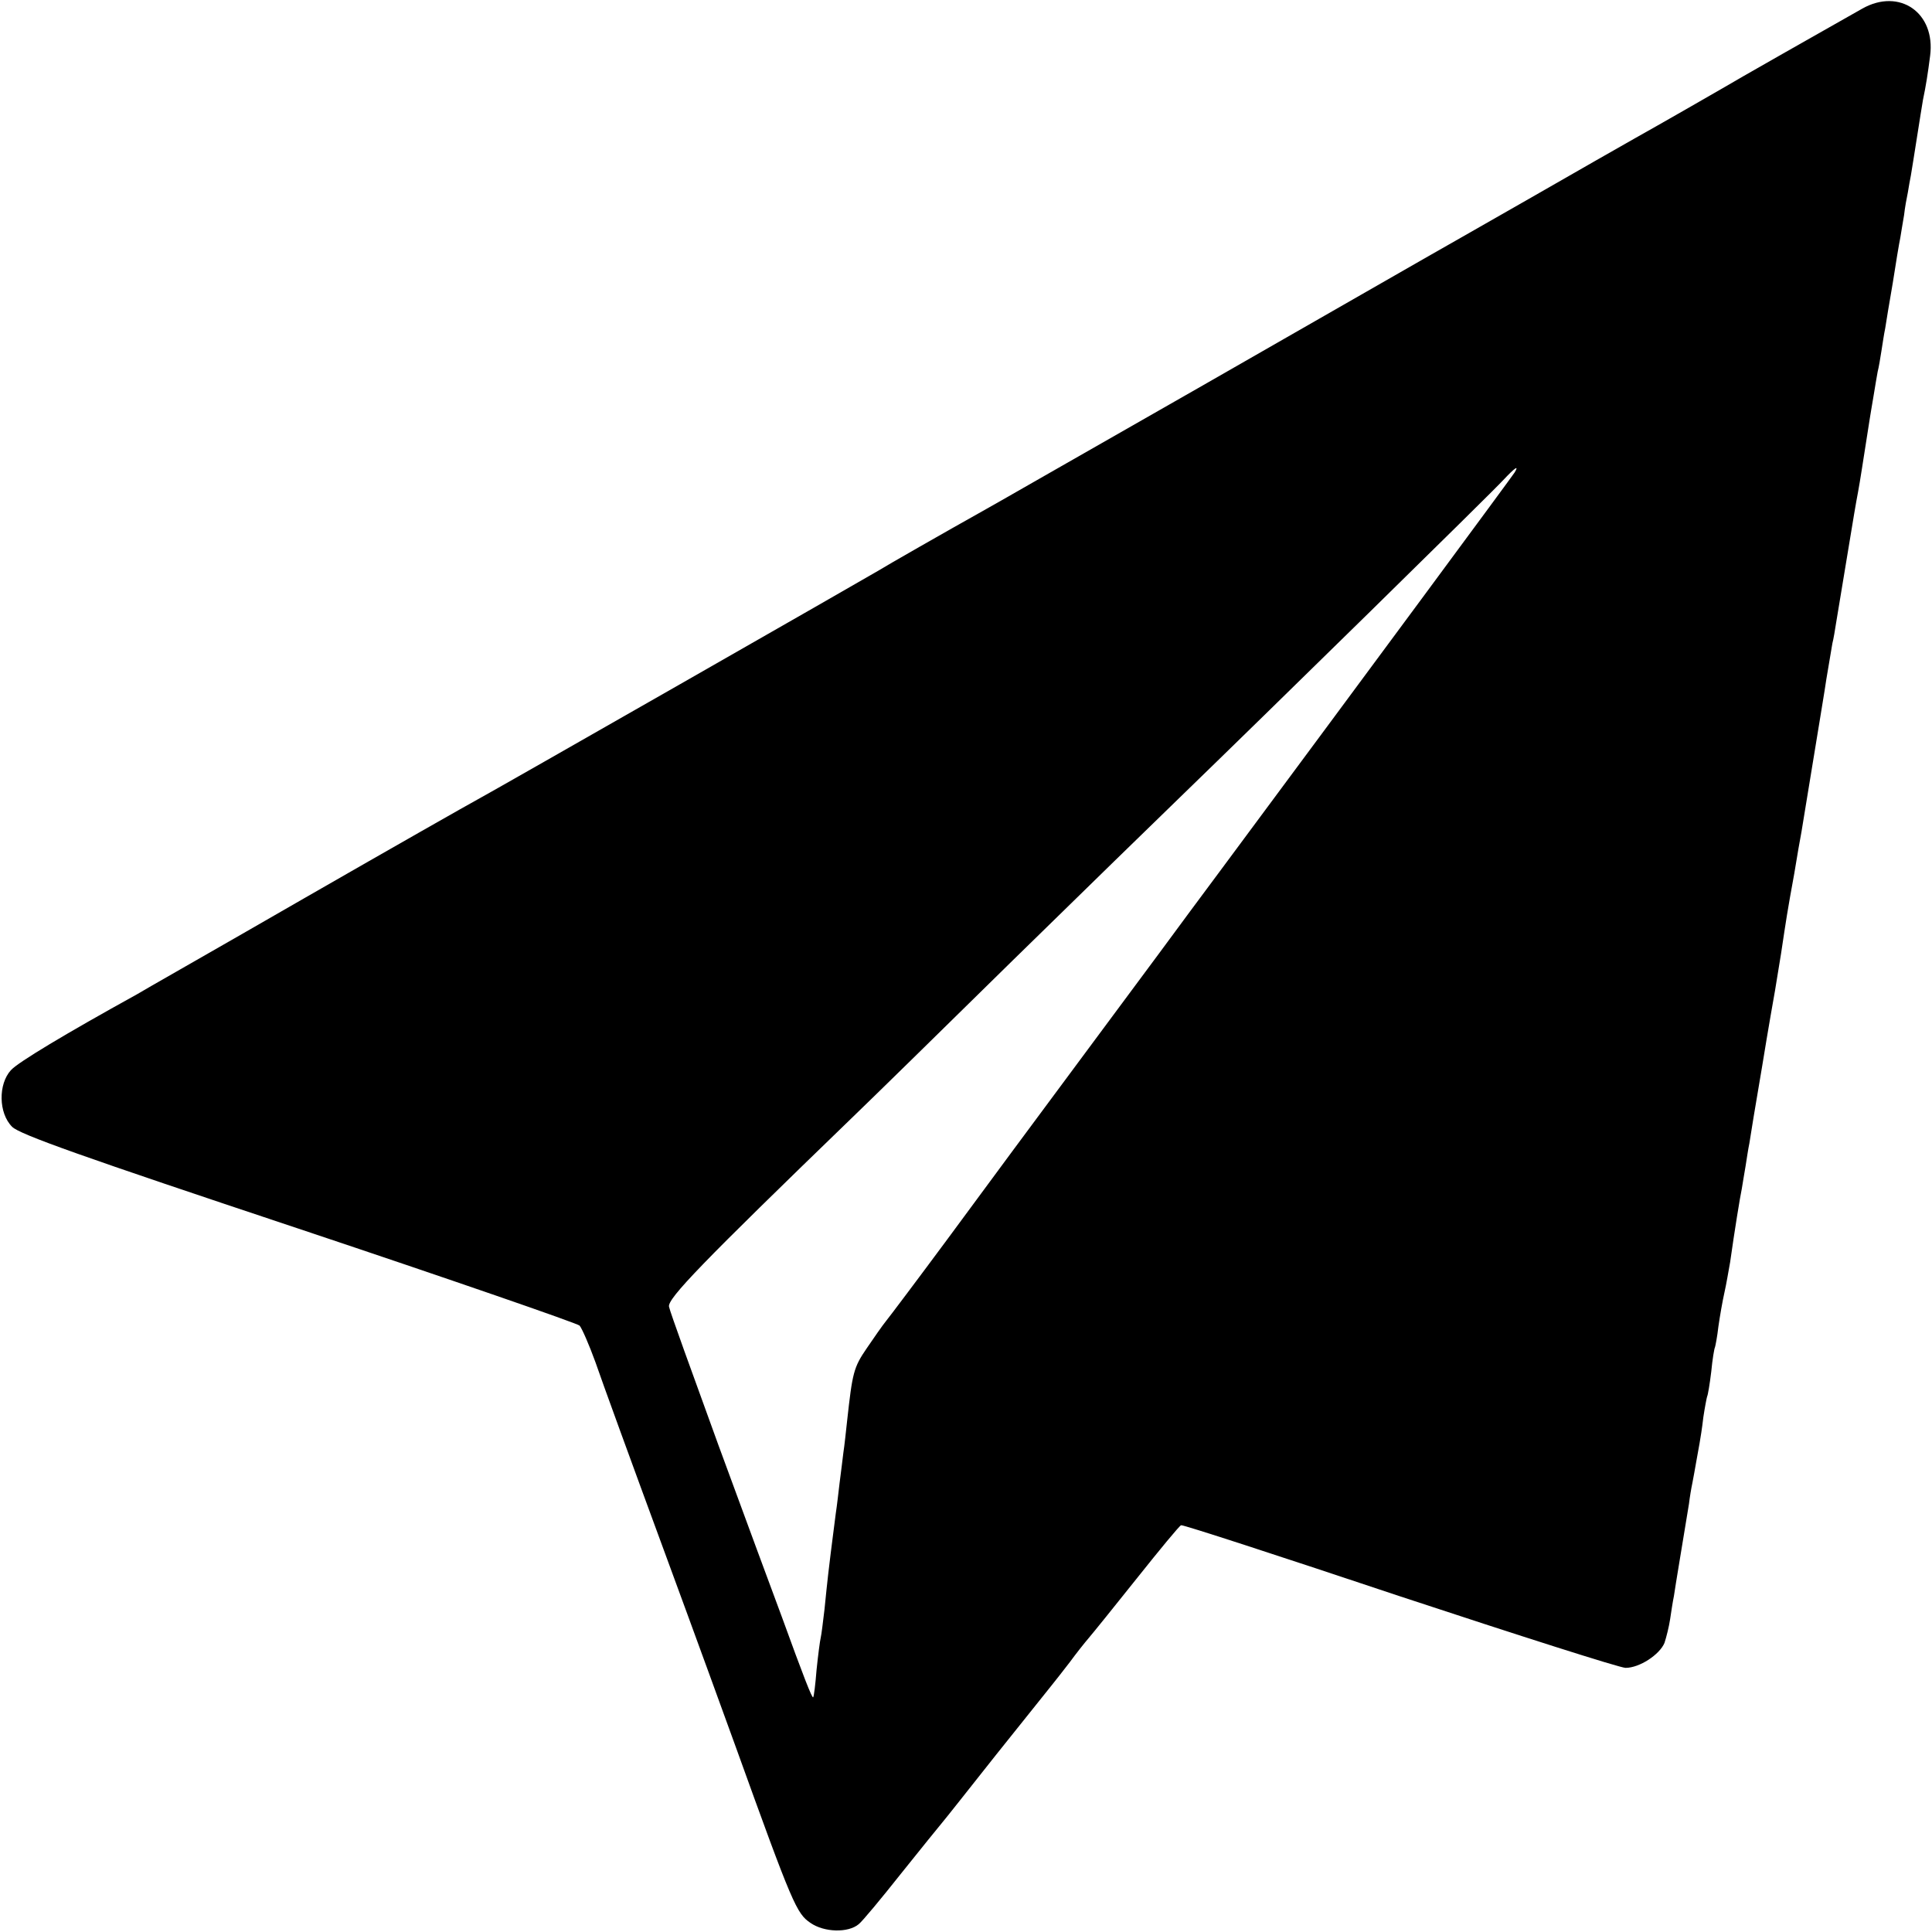
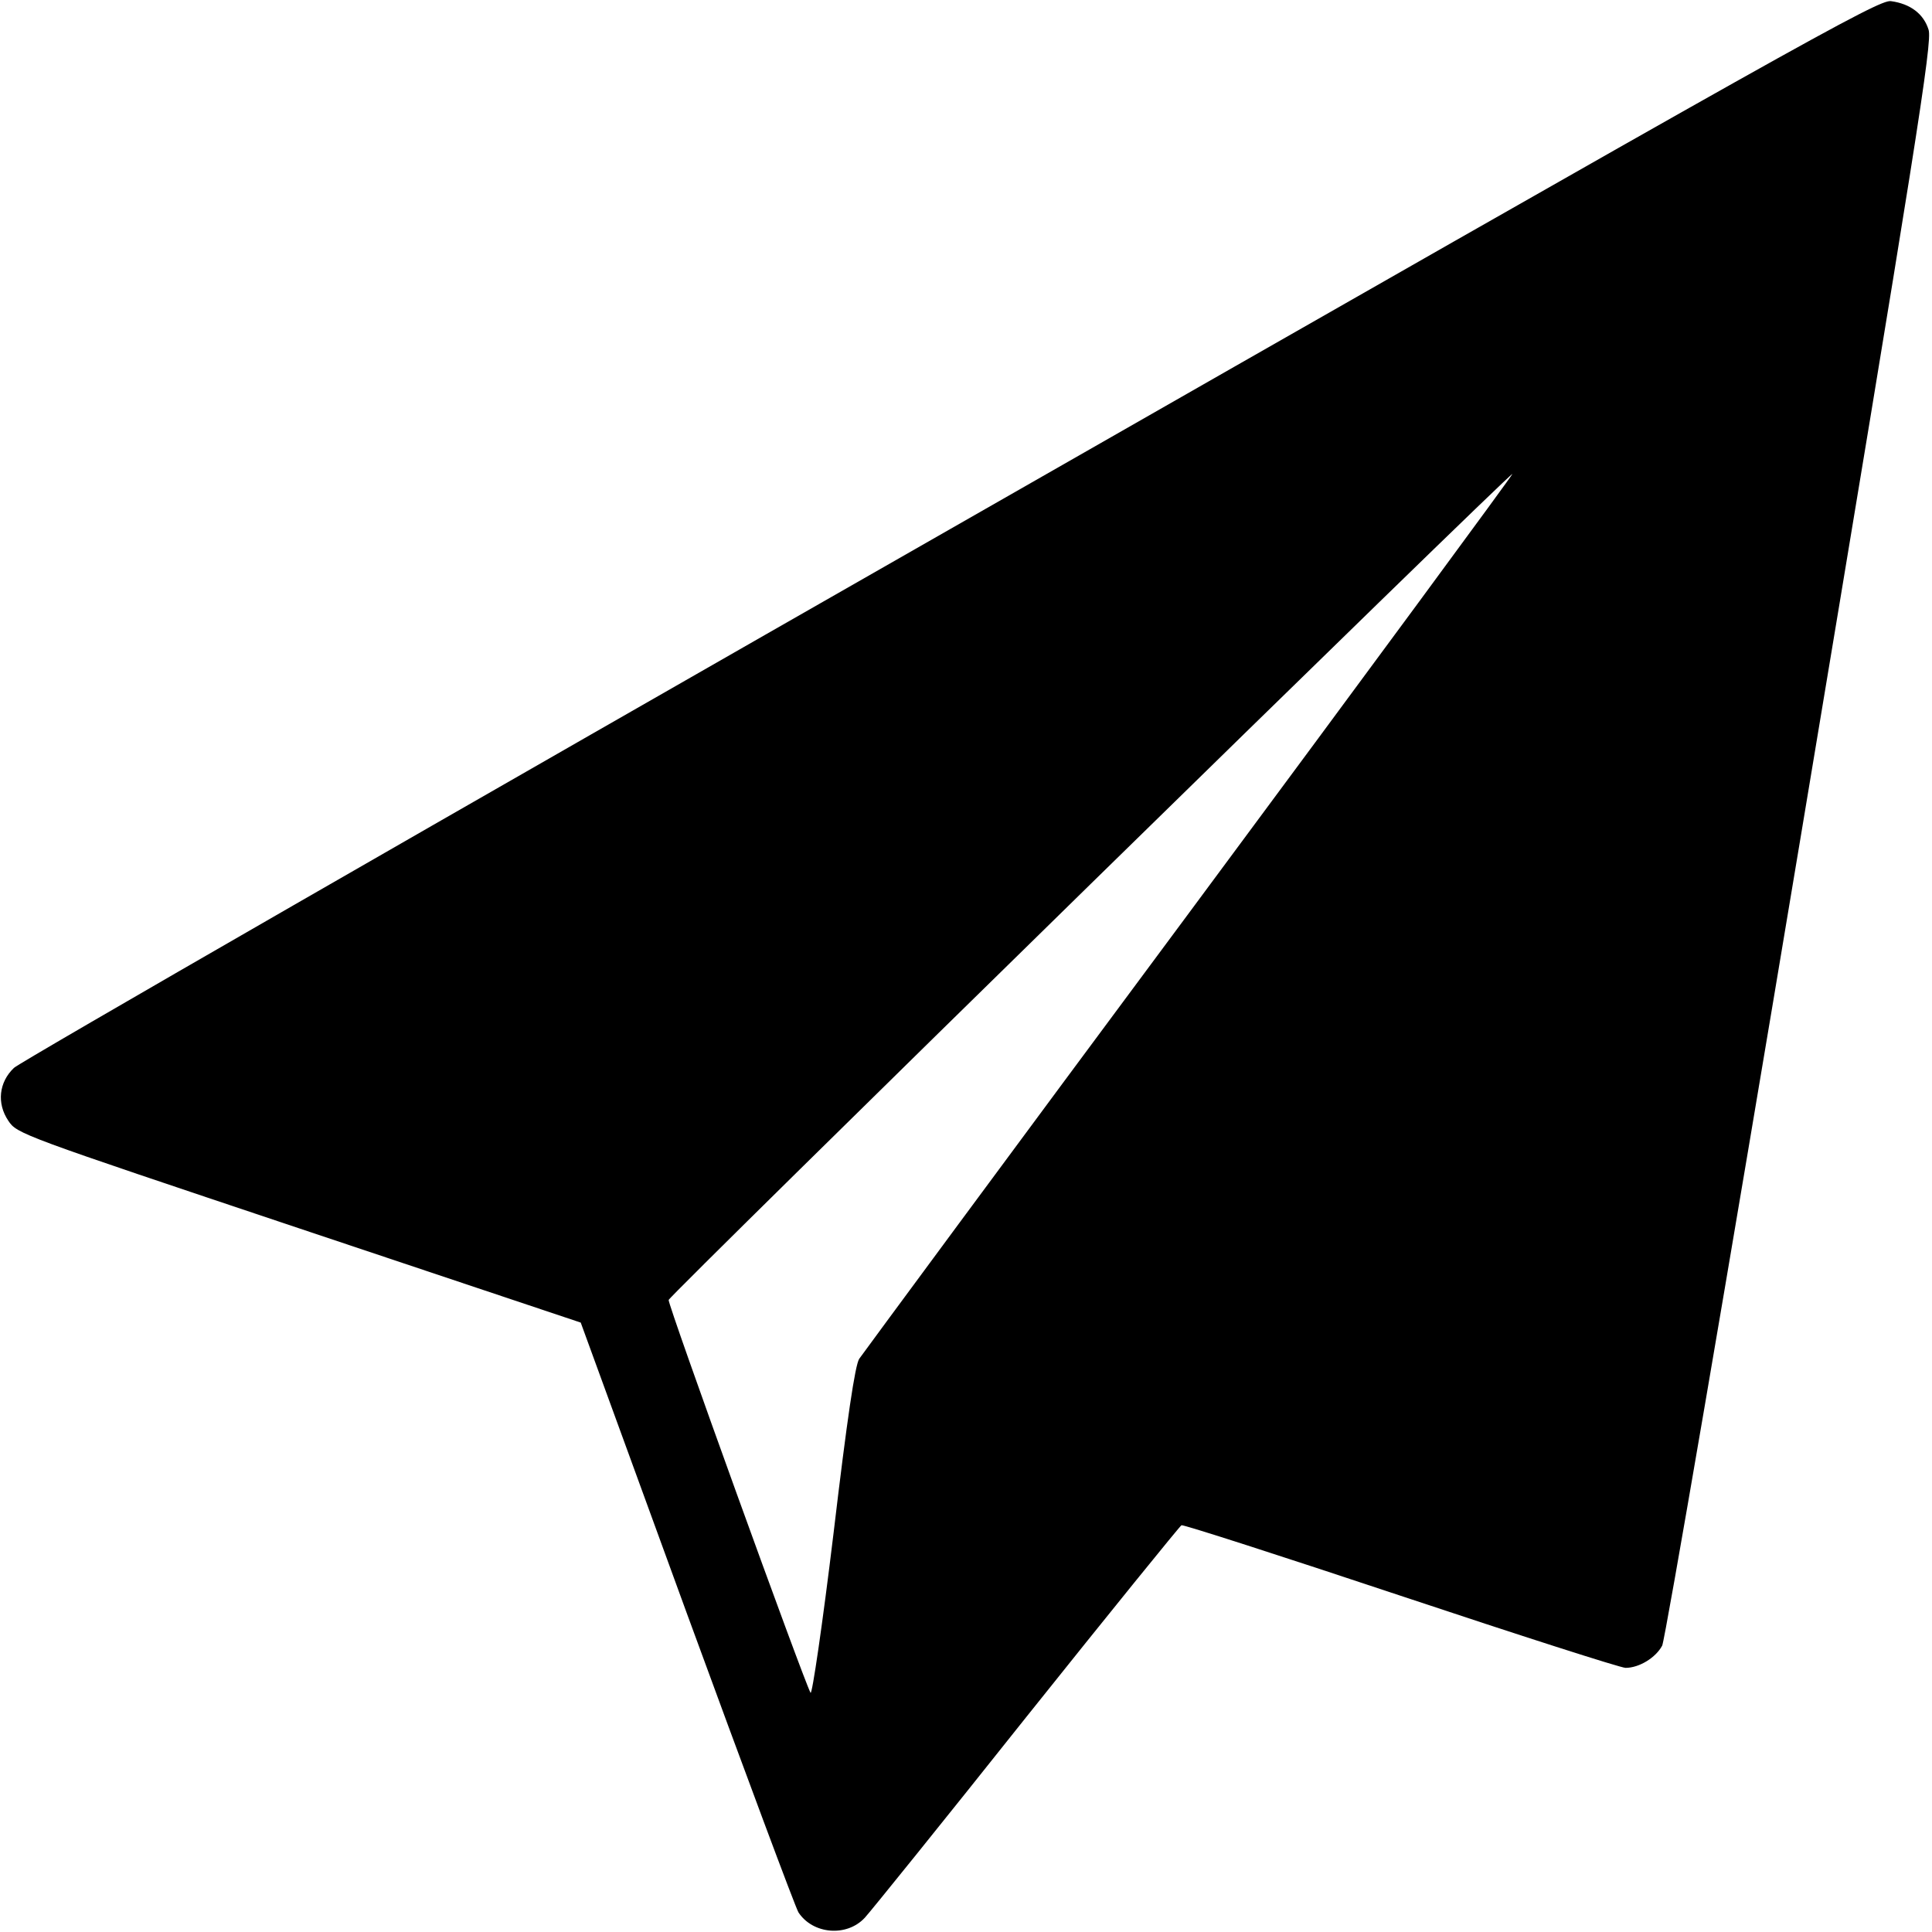
<svg xmlns="http://www.w3.org/2000/svg" version="1.0" width="36864pt" height="36864pt" viewBox="0 0 36864 36864" preserveAspectRatio="xMidYMid meet">
  <g transform="translate(0,36864) scale(7.2,-7.2)" fill="#000000" stroke="none">
-     <path d="M4935 5097 c-87 -49 -351 -199 -365 -208 -17 -10 -172 -99 -240 -137 -25 -14 -151 -86 -280 -160 -129 -74 -251 -143 -270 -154 -19 -11 -288 -165 -597 -342 -309 -176 -570 -326 -580 -331 -93 -52 -261 -148 -273 -156 -21 -13 -1029 -589 -1065 -608 -17 -9 -223 -126 -458 -261 -234 -135 -435 -249 -444 -255 -190 -105 -315 -180 -334 -201 -34 -37 -33 -114 3 -150 19 -20 189 -80 759 -270 404 -135 739 -251 745 -257 6 -7 25 -50 42 -97 16 -47 98 -272 182 -500 84 -228 169 -462 190 -520 151 -419 161 -441 198 -466 36 -25 100 -27 128 -3 9 7 59 67 112 134 53 66 102 127 109 135 7 8 71 89 143 180 73 91 139 174 148 185 9 11 30 38 47 60 16 22 39 51 51 65 12 14 70 86 129 160 59 74 110 136 115 138 4 2 265 -83 579 -188 315 -104 584 -190 599 -190 37 0 90 35 103 66 5 15 12 43 15 63 3 20 7 47 10 61 3 22 26 159 40 245 2 17 6 41 9 55 3 14 7 39 10 55 3 17 7 39 9 50 2 11 7 42 10 69 4 27 9 52 10 55 2 3 7 33 11 66 3 32 8 62 10 65 1 3 6 28 9 55 4 28 11 68 16 90 5 22 11 58 15 80 12 85 26 171 31 195 2 14 7 41 10 60 3 19 7 46 10 60 2 14 17 106 34 205 16 99 32 189 34 200 2 11 9 55 16 98 14 93 16 108 35 212 7 44 16 94 19 110 5 31 43 262 50 305 2 14 10 59 16 100 7 41 14 84 16 95 3 11 7 36 10 55 3 19 14 85 24 145 10 61 21 126 24 145 3 19 8 45 10 56 2 12 7 39 10 60 8 51 18 115 21 134 1 8 6 35 10 60 4 25 9 54 11 65 3 11 7 36 10 55 3 19 7 46 10 60 2 14 11 68 20 120 8 52 17 106 20 120 2 14 7 41 10 60 2 19 7 46 10 60 2 14 6 34 8 45 2 11 9 56 16 100 7 44 14 89 16 100 8 38 13 70 19 117 15 114 -81 181 -180 125z m-921 -1229 c-9 -14 -391 -531 -782 -1058 -35 -47 -70 -94 -78 -105 -8 -11 -123 -167 -257 -347 -133 -179 -307 -414 -387 -523 -80 -108 -153 -205 -162 -216 -9 -11 -32 -44 -51 -72 -35 -51 -38 -65 -52 -192 -3 -27 -7 -66 -10 -85 -2 -19 -7 -55 -10 -80 -3 -25 -7 -61 -10 -80 -4 -33 -11 -83 -20 -160 -2 -19 -7 -62 -10 -95 -4 -33 -8 -67 -10 -75 -2 -8 -7 -46 -11 -85 -3 -38 -7 -71 -9 -73 -3 -3 -26 56 -83 213 -23 61 -98 265 -168 455 -69 190 -129 355 -131 367 -5 21 88 117 482 498 50 48 242 236 428 419 186 182 387 378 445 434 218 211 827 808 856 840 32 34 42 40 30 20z" />
+     <path d="M2520 3719 c-1350 -771 -2468 -1414 -2483 -1429 -40 -38 -46 -94 -15 -140 23 -35 33 -38 770 -285 l747 -250 281 -770 c155 -423 288 -780 296 -793 38 -58 128 -66 176 -14 14 15 207 254 428 532 222 278 407 506 411 508 5 2 266 -82 581 -187 315 -105 583 -191 596 -191 36 0 80 27 97 59 8 17 170 961 366 2137 309 1854 350 2112 340 2145 -13 42 -48 69 -100 76 -33 4 -241 -112 -2491 -1398z m632 -1017 c-473 -637 -866 -1170 -875 -1183 -11 -17 -32 -158 -68 -462 -29 -240 -57 -431 -61 -423 -18 32 -379 1030 -376 1041 3 13 2231 2194 2236 2189 2 -1 -383 -524 -856 -1162z" />
  </g>
</svg>
